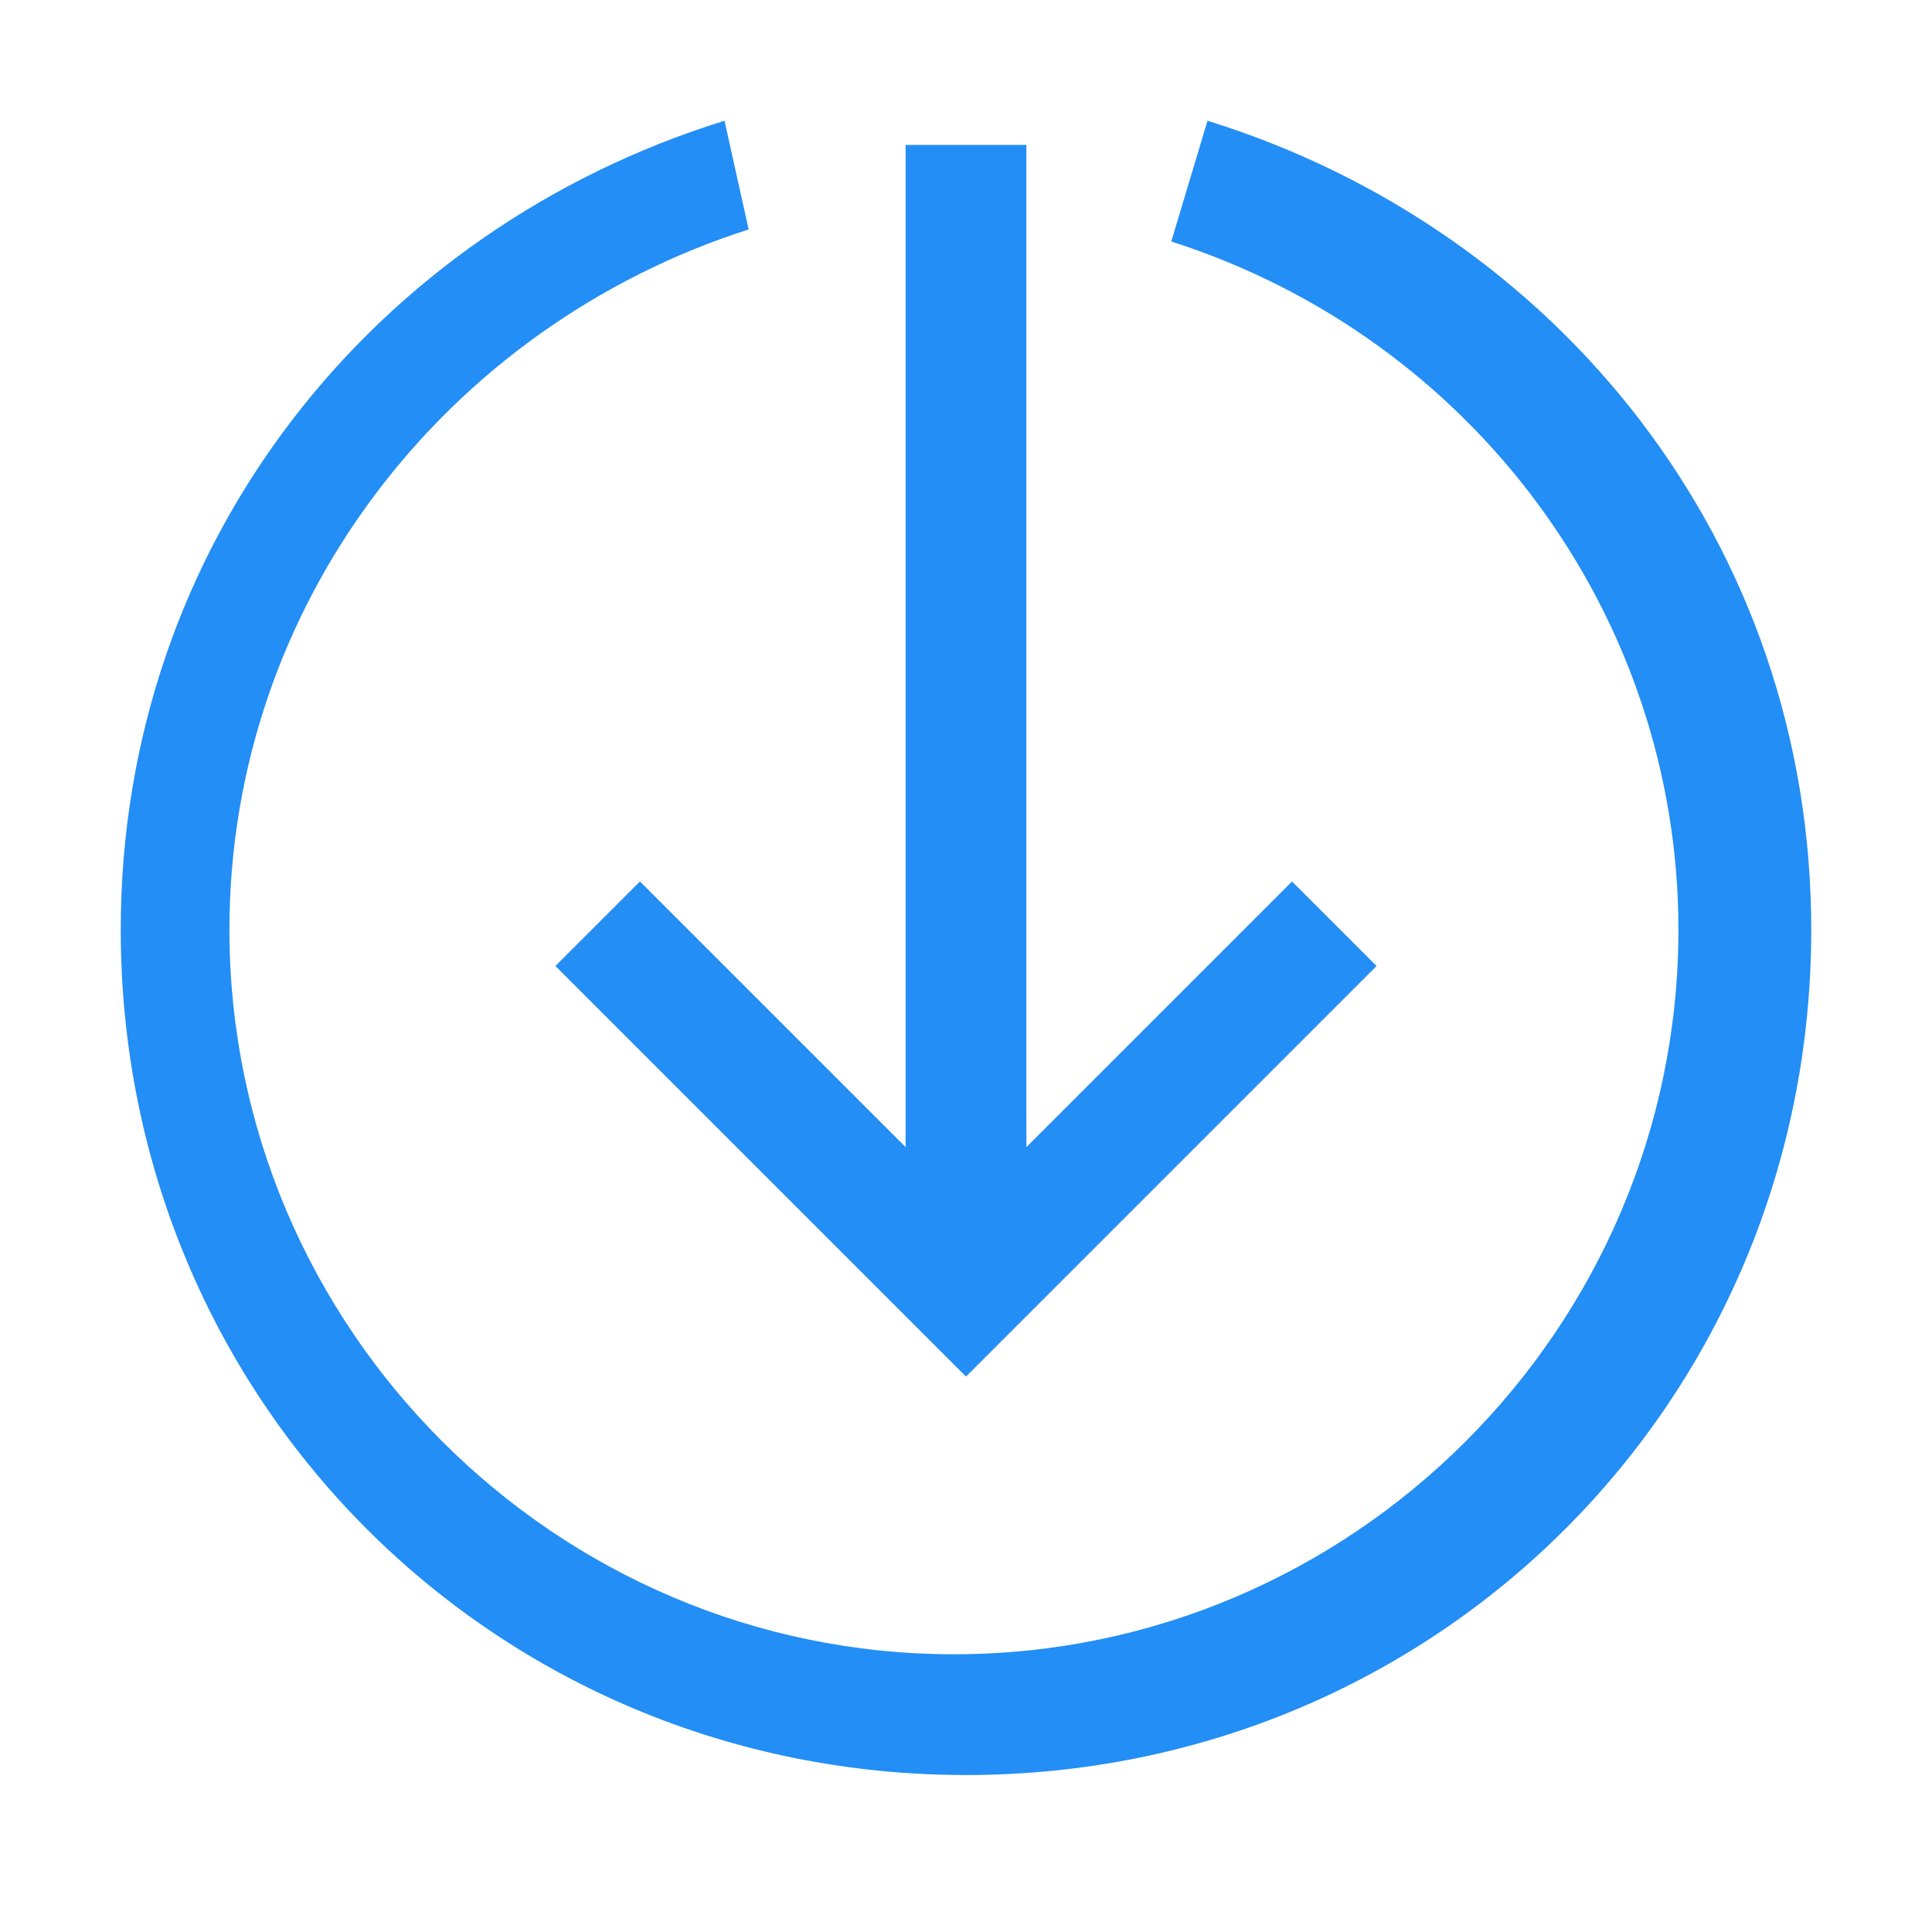
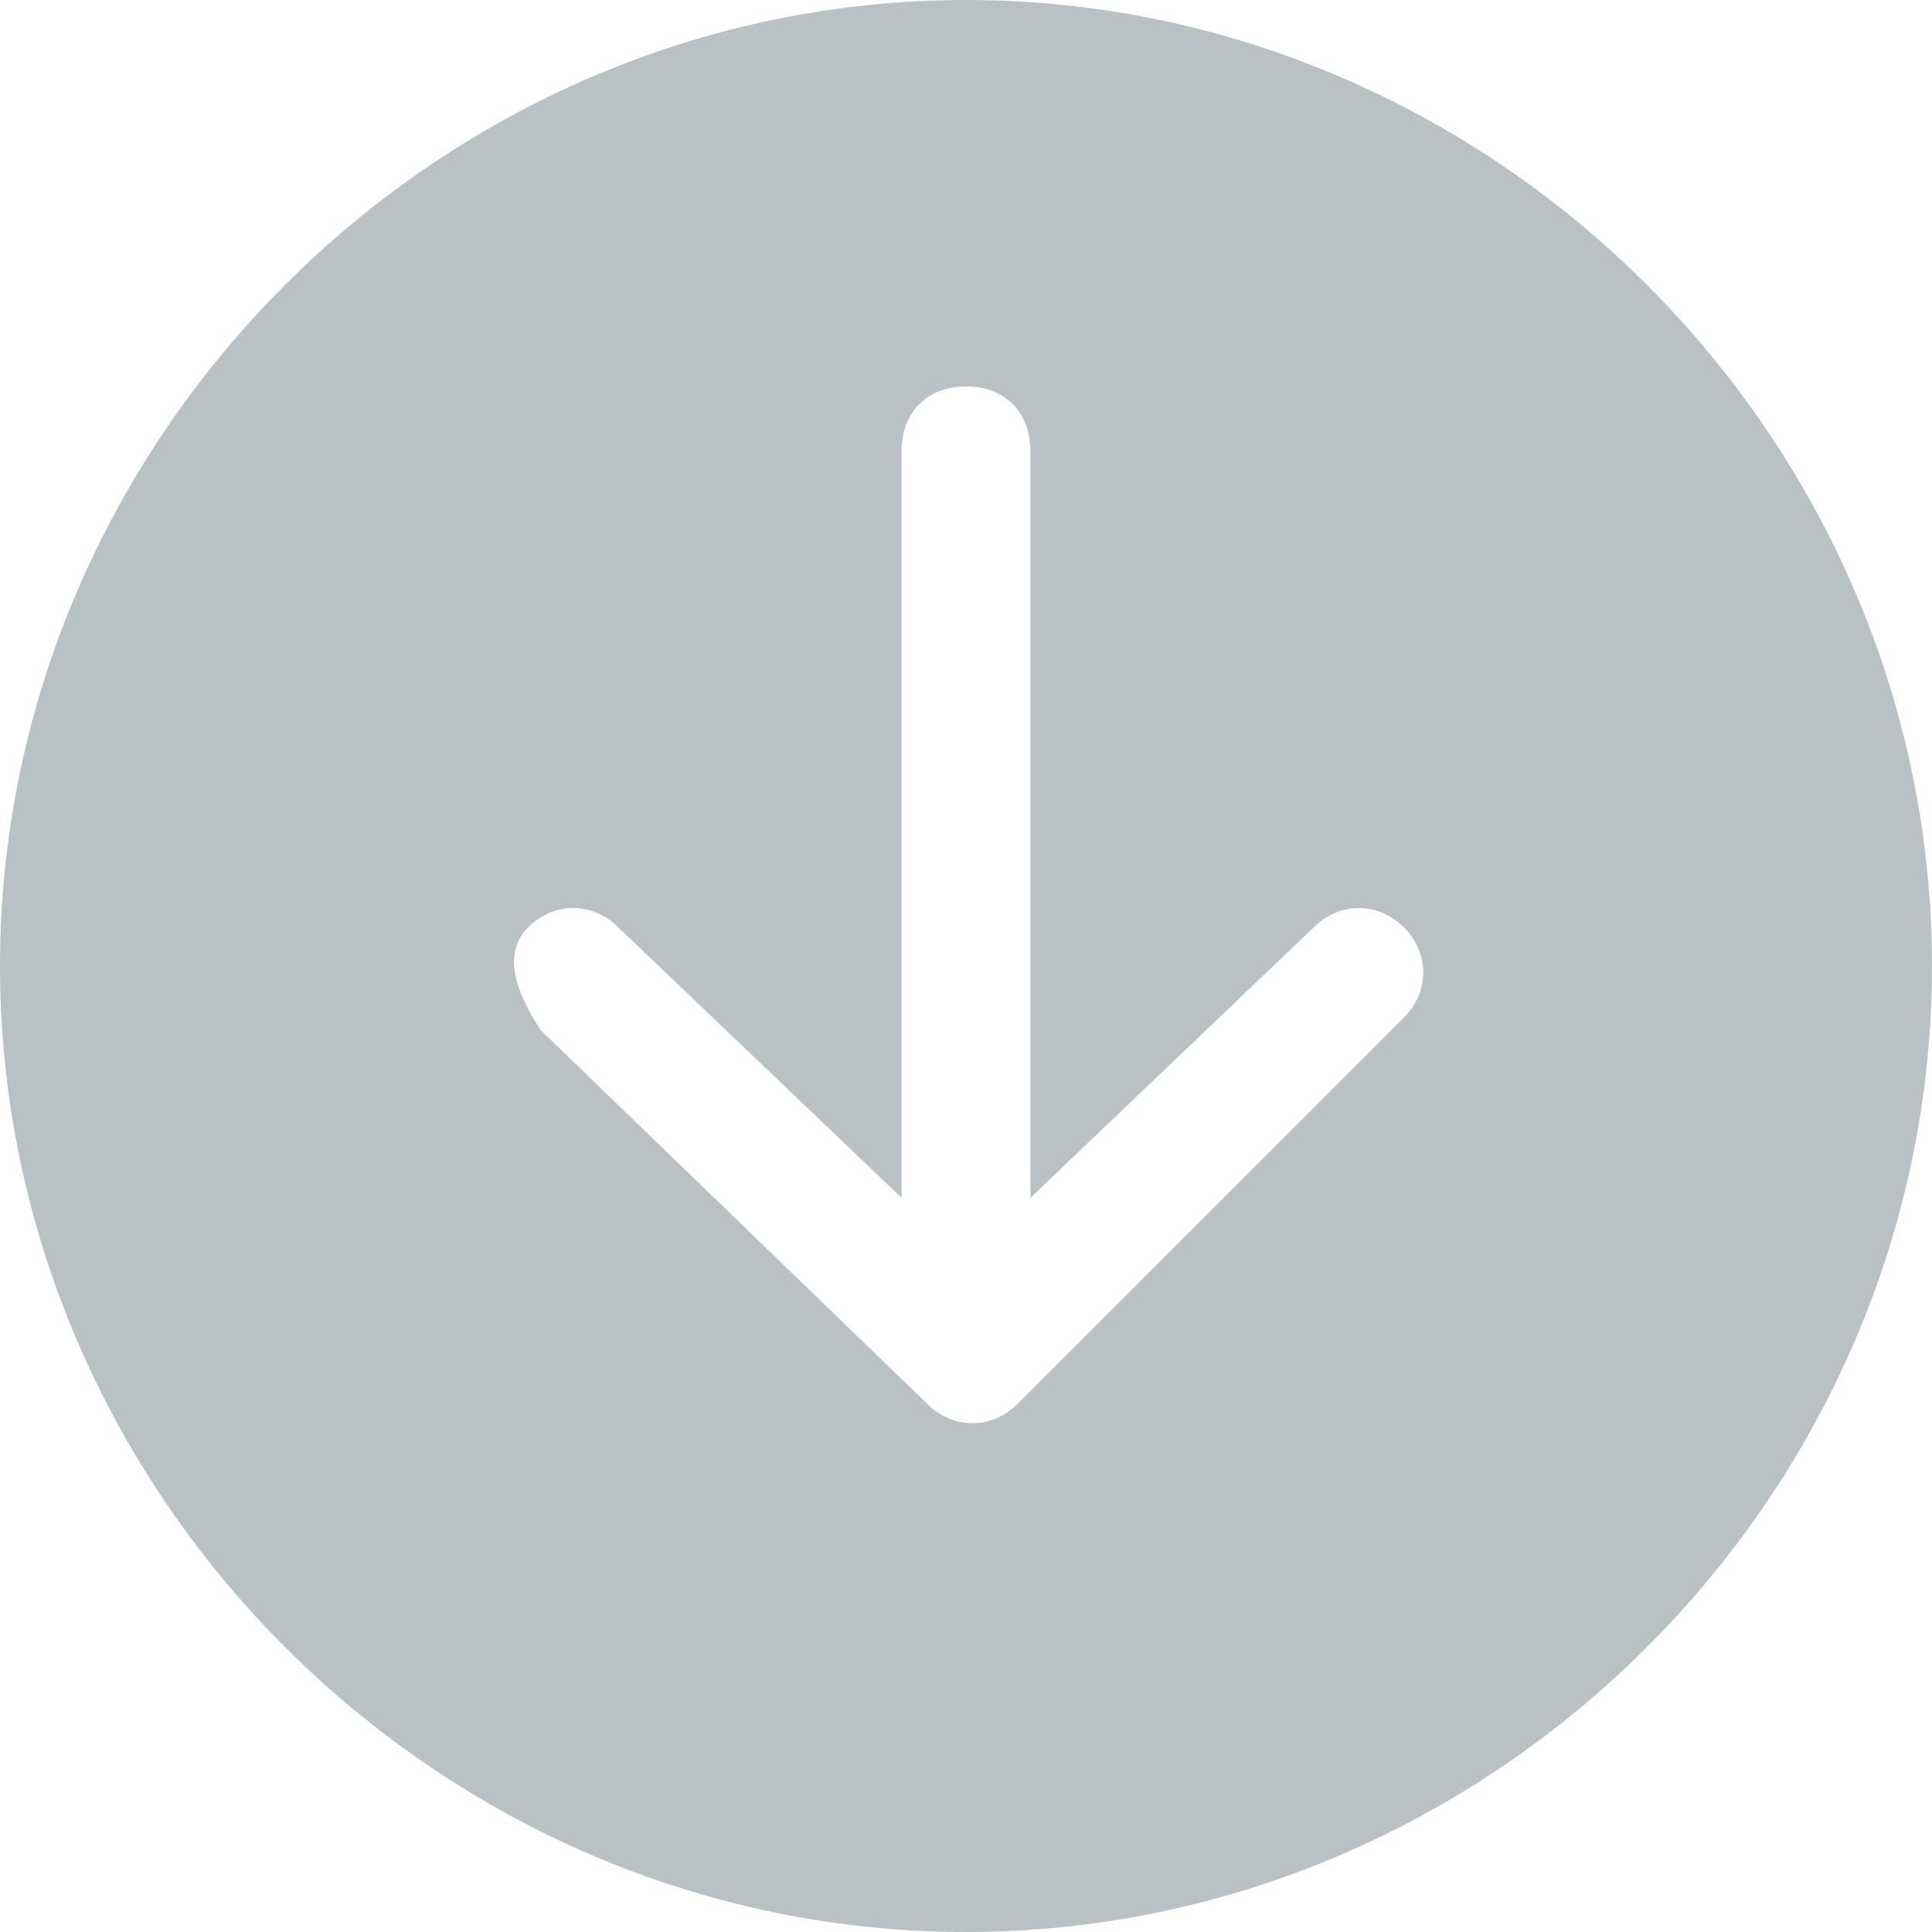
- <svg xmlns="http://www.w3.org/2000/svg" version="1.1" id="图层_1" x="0px" y="0px" viewBox="0 0 16 16" style="enable-background:new 0 0 16 16;" xml:space="preserve">
+ <svg xmlns="http://www.w3.org/2000/svg" version="1.1" id="图层_1" x="0px" y="0px" viewBox="0 0 15 15" style="enable-background:new 0 0 15 15;" xml:space="preserve">
  <style type="text/css">
- 	.st0{fill:#238EF5;}
+ 	.st0{fill:#BAC1C4;}
</style>
-   <g id="Page-1">
-     <g id="概览展开" transform="translate(-33, -344)">
-       <g id="文件下拉" transform="translate(24, 161)">
-         <g id="Group-7" transform="translate(9, 18)">
-           <path id="jieshou" class="st0" d="M7.5,174.5l-2.2-2.2L4.6,173l3.4,3.4l3.4-3.4l-0.7-0.7l-2.2,2.2v-8.3h-1V174.5z M6,166      c-2.9,0.9-5,3.5-5,6.7c0,3.9,3.1,7,7,7s7-3.1,7-7c0-3.2-2.1-5.8-5-6.7l-0.3,1c2.5,0.8,4.2,3.1,4.2,5.7c0,3.3-2.7,6-6,6      s-6-2.7-6-6c0-2.7,1.8-5,4.3-5.8L6,166z" />
+   <g id="Ecoin">
+     <g id="概览-默认" transform="translate(-530, -207)">
+       <g id="Group-2-Copy" transform="translate(510, 102)">
+         <g id="Group-6-Copy-4" transform="translate(20, 96)">
+           <g id="Group-9" transform="translate(0, 9)">
+             <path id="Combined-Shape-Copy" class="st0" d="M8,9.3l2.2-2.1c0.2-0.2,0.5-0.2,0.7,0c0.2,0.2,0.2,0.5,0,0.7l-3,3       c-0.2,0.2-0.5,0.2-0.7,0l-3-2.9C4,7.7,3.9,7.4,4.1,7.2C4.3,7,4.6,7,4.8,7.2L7,9.3V3.5C7,3.2,7.2,3,7.5,3S8,3.2,8,3.5V9.3z        M7.5,0C3.4,0,0,3.4,0,7.5S3.4,15,7.5,15S15,11.6,15,7.5S11.6,0,7.5,0z" />
+           </g>
        </g>
      </g>
    </g>
  </g>
</svg>
